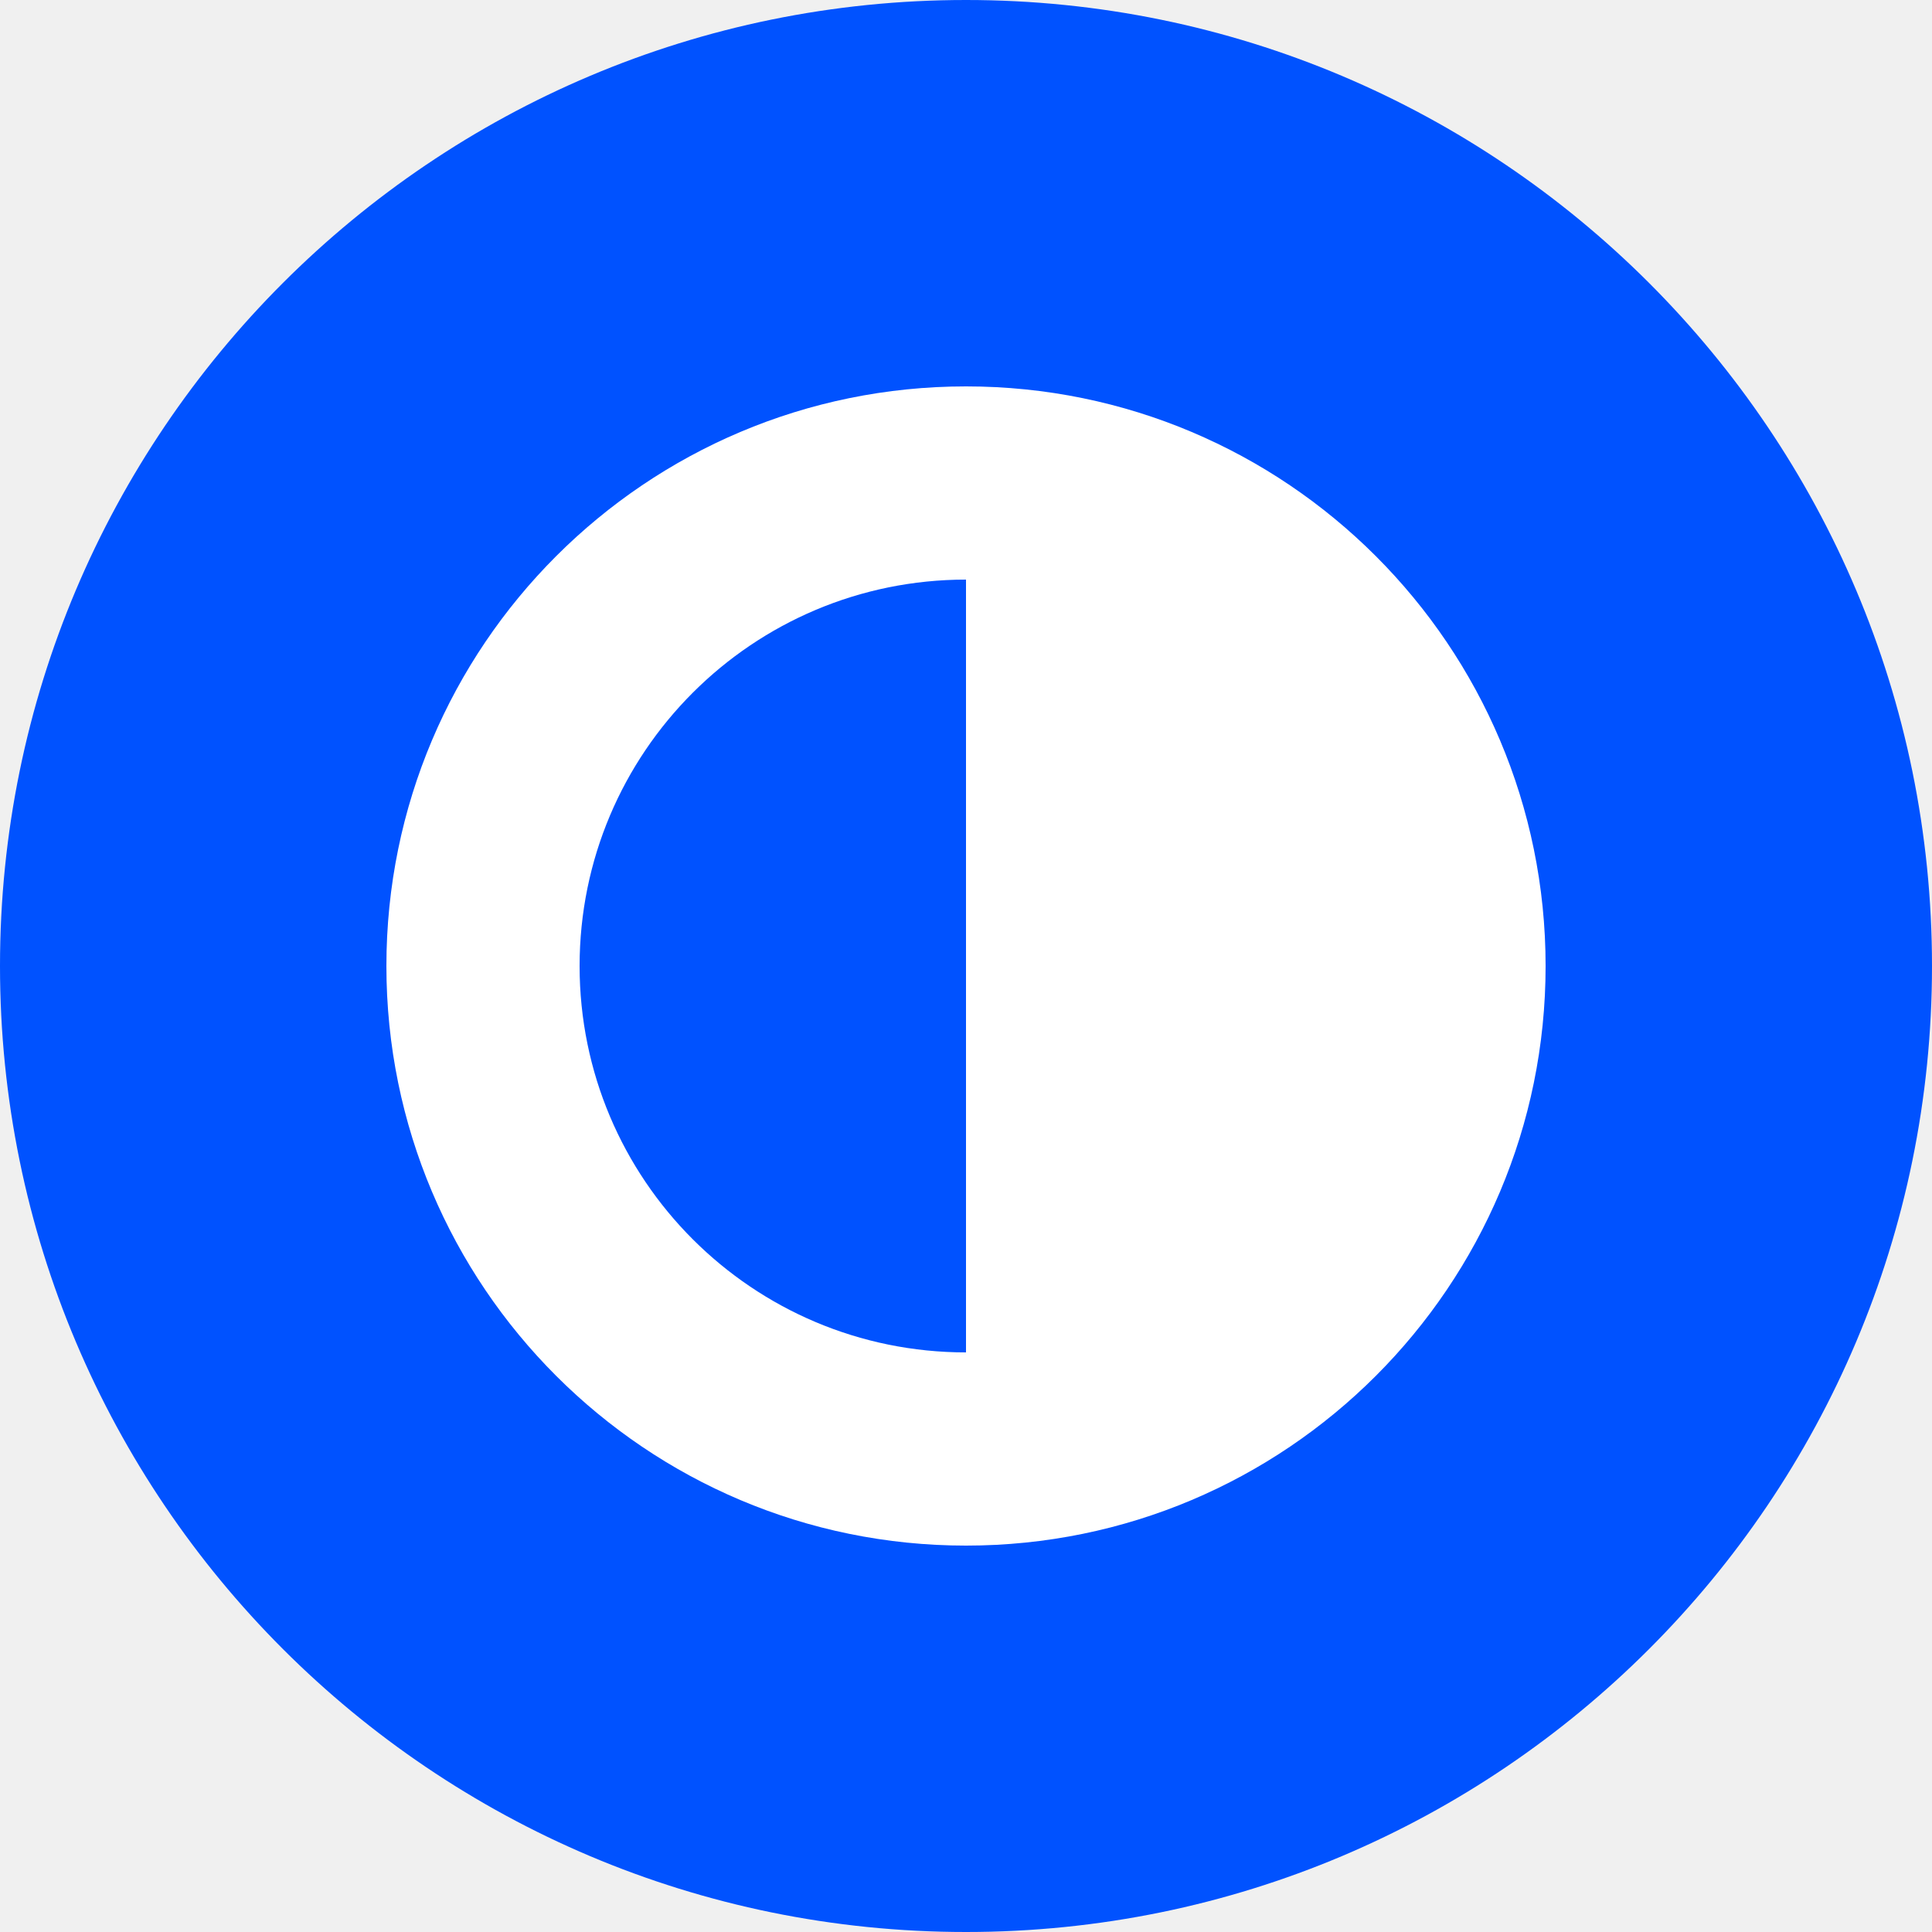
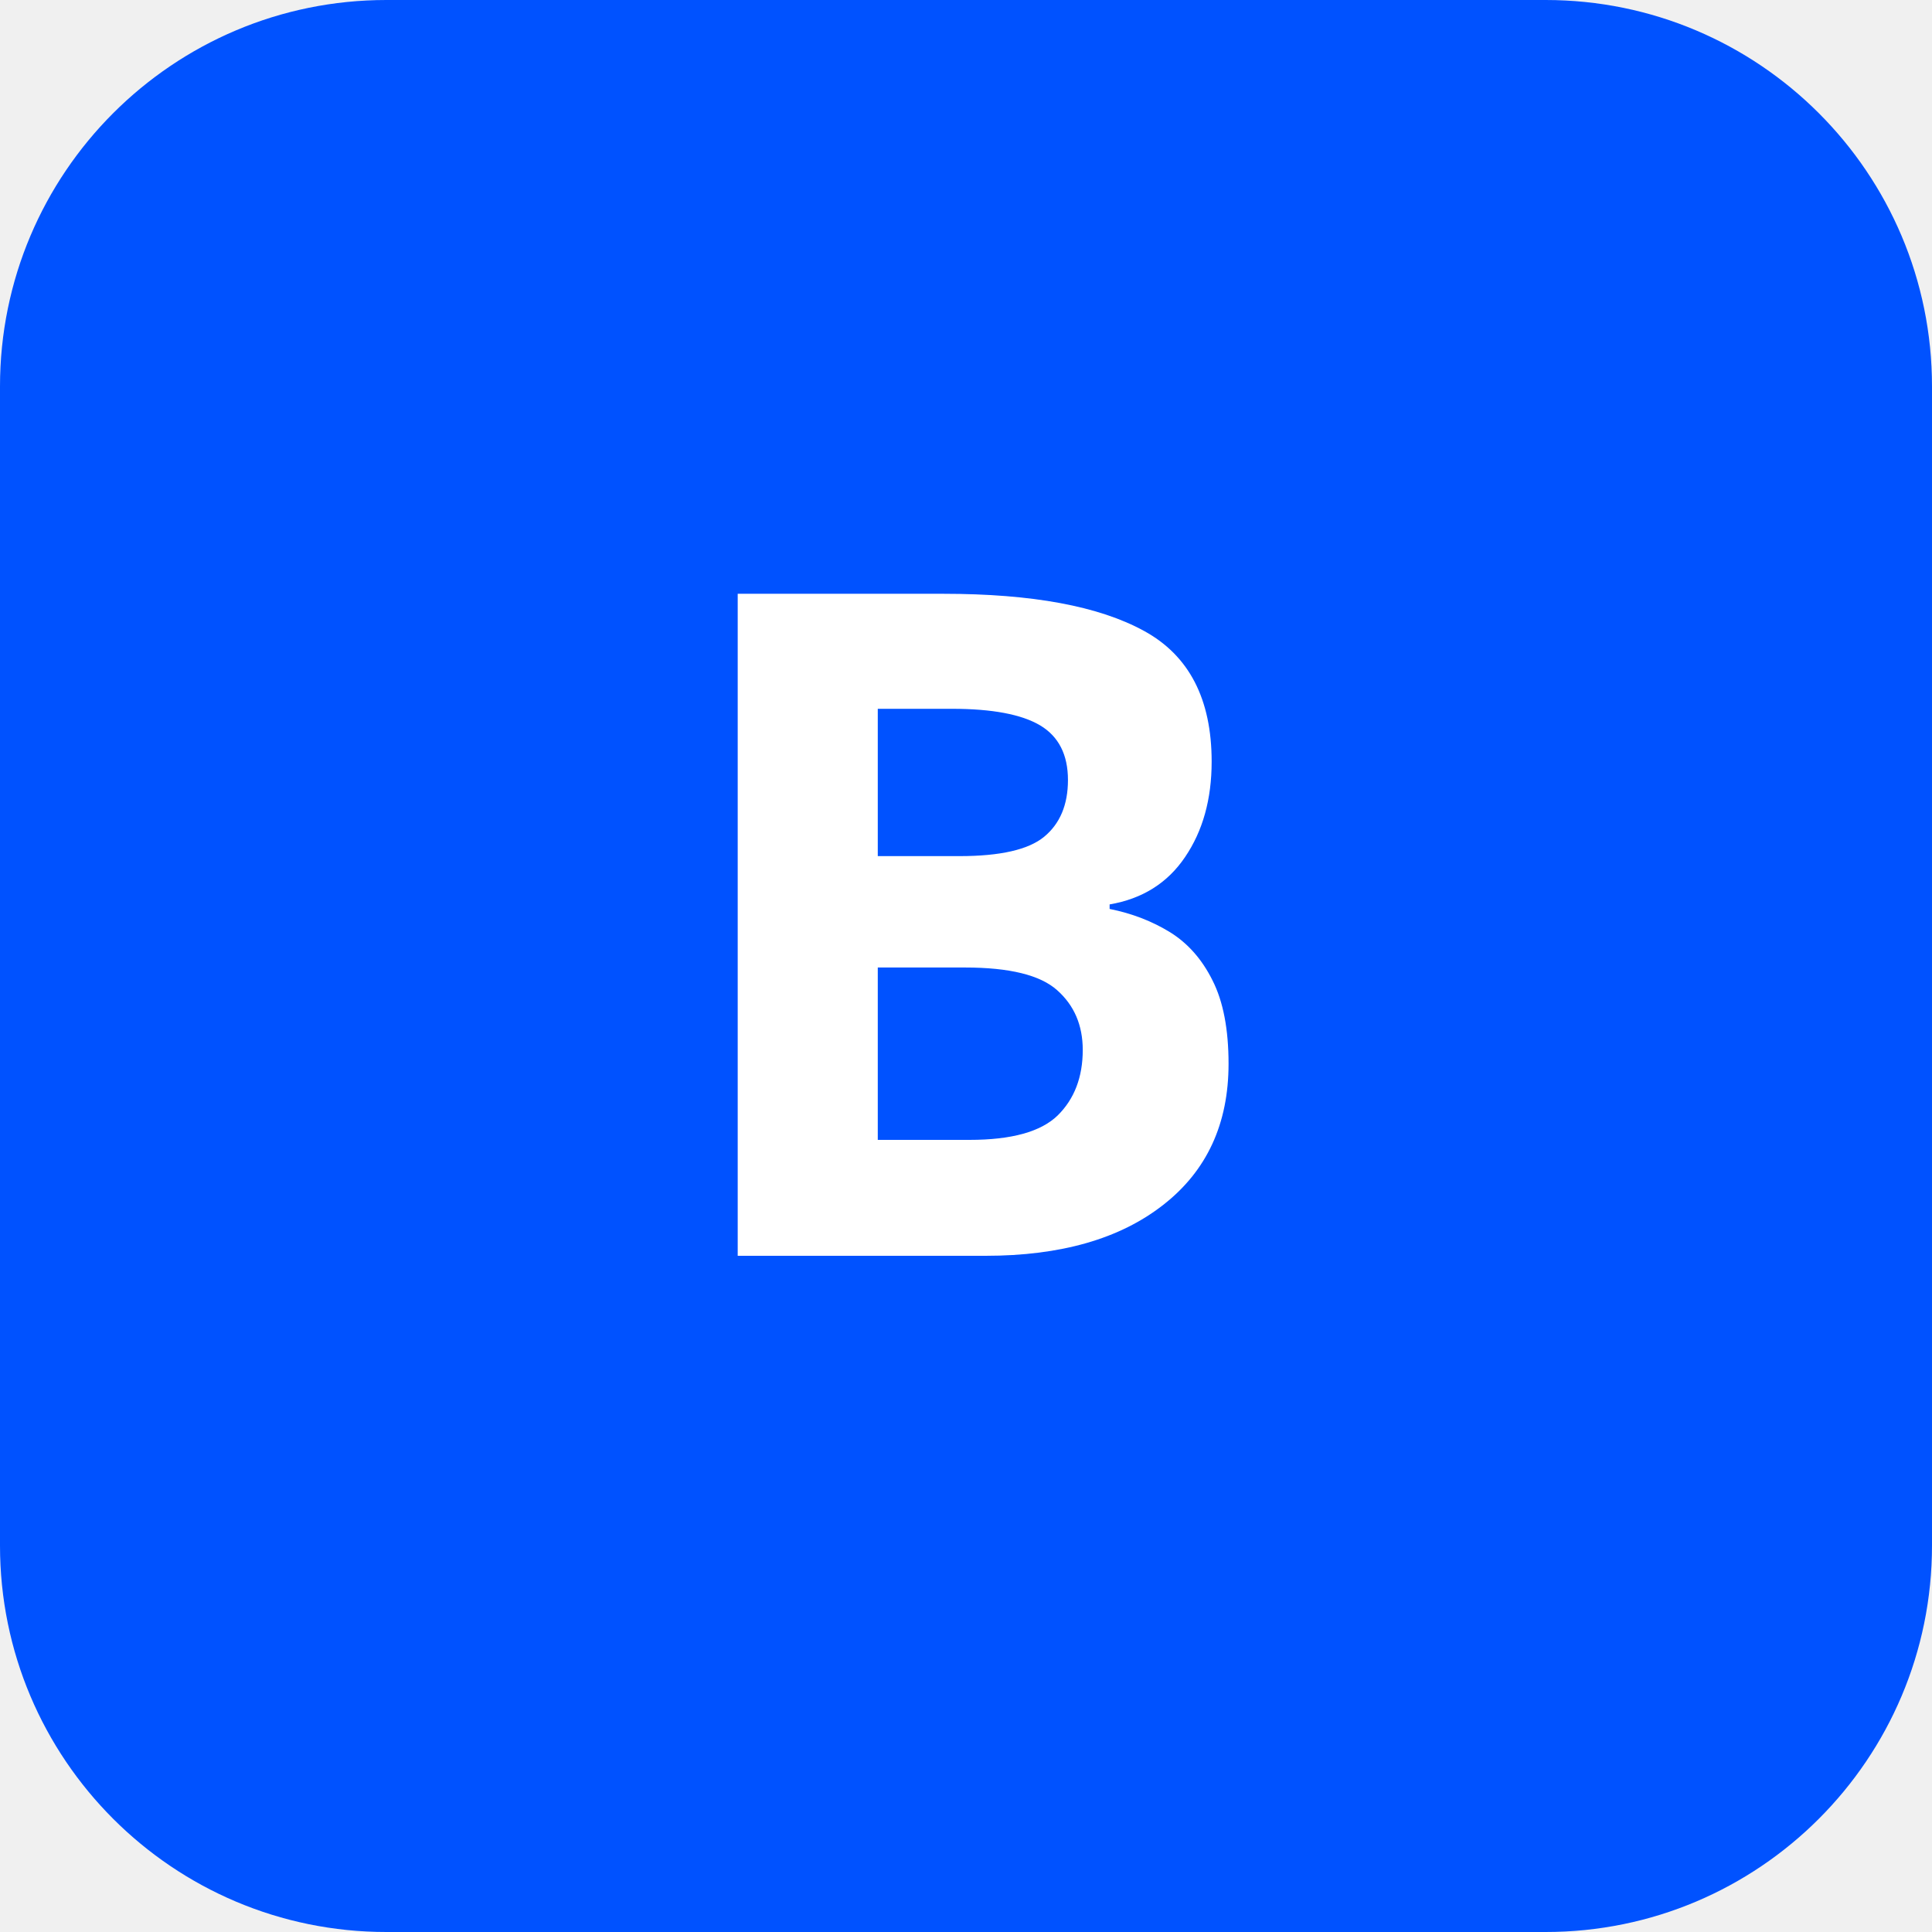
<svg xmlns="http://www.w3.org/2000/svg" width="100" height="100" viewBox="0 0 100 100" fill="none">
-   <circle cx="50" cy="50" r="50" fill="#0052FF" />
-   <path d="M50 20C33.43 20 20 33.43 20 50C20 66.57 33.43 80 50 80C66.57 80 80 66.57 80 50C80 33.43 66.57 20 50 20ZM50 70C38.95 70 30 61.05 30 50C30 38.95 38.95 30 50 30V70Z" fill="white" />
+   <rect width="100" height="100" rx="20" fill="#0052FF" />
+   <text x="50" y="65" font-family="system-ui, sans-serif" font-size="48" font-weight="bold" fill="white" text-anchor="middle">B</text>
</svg>
